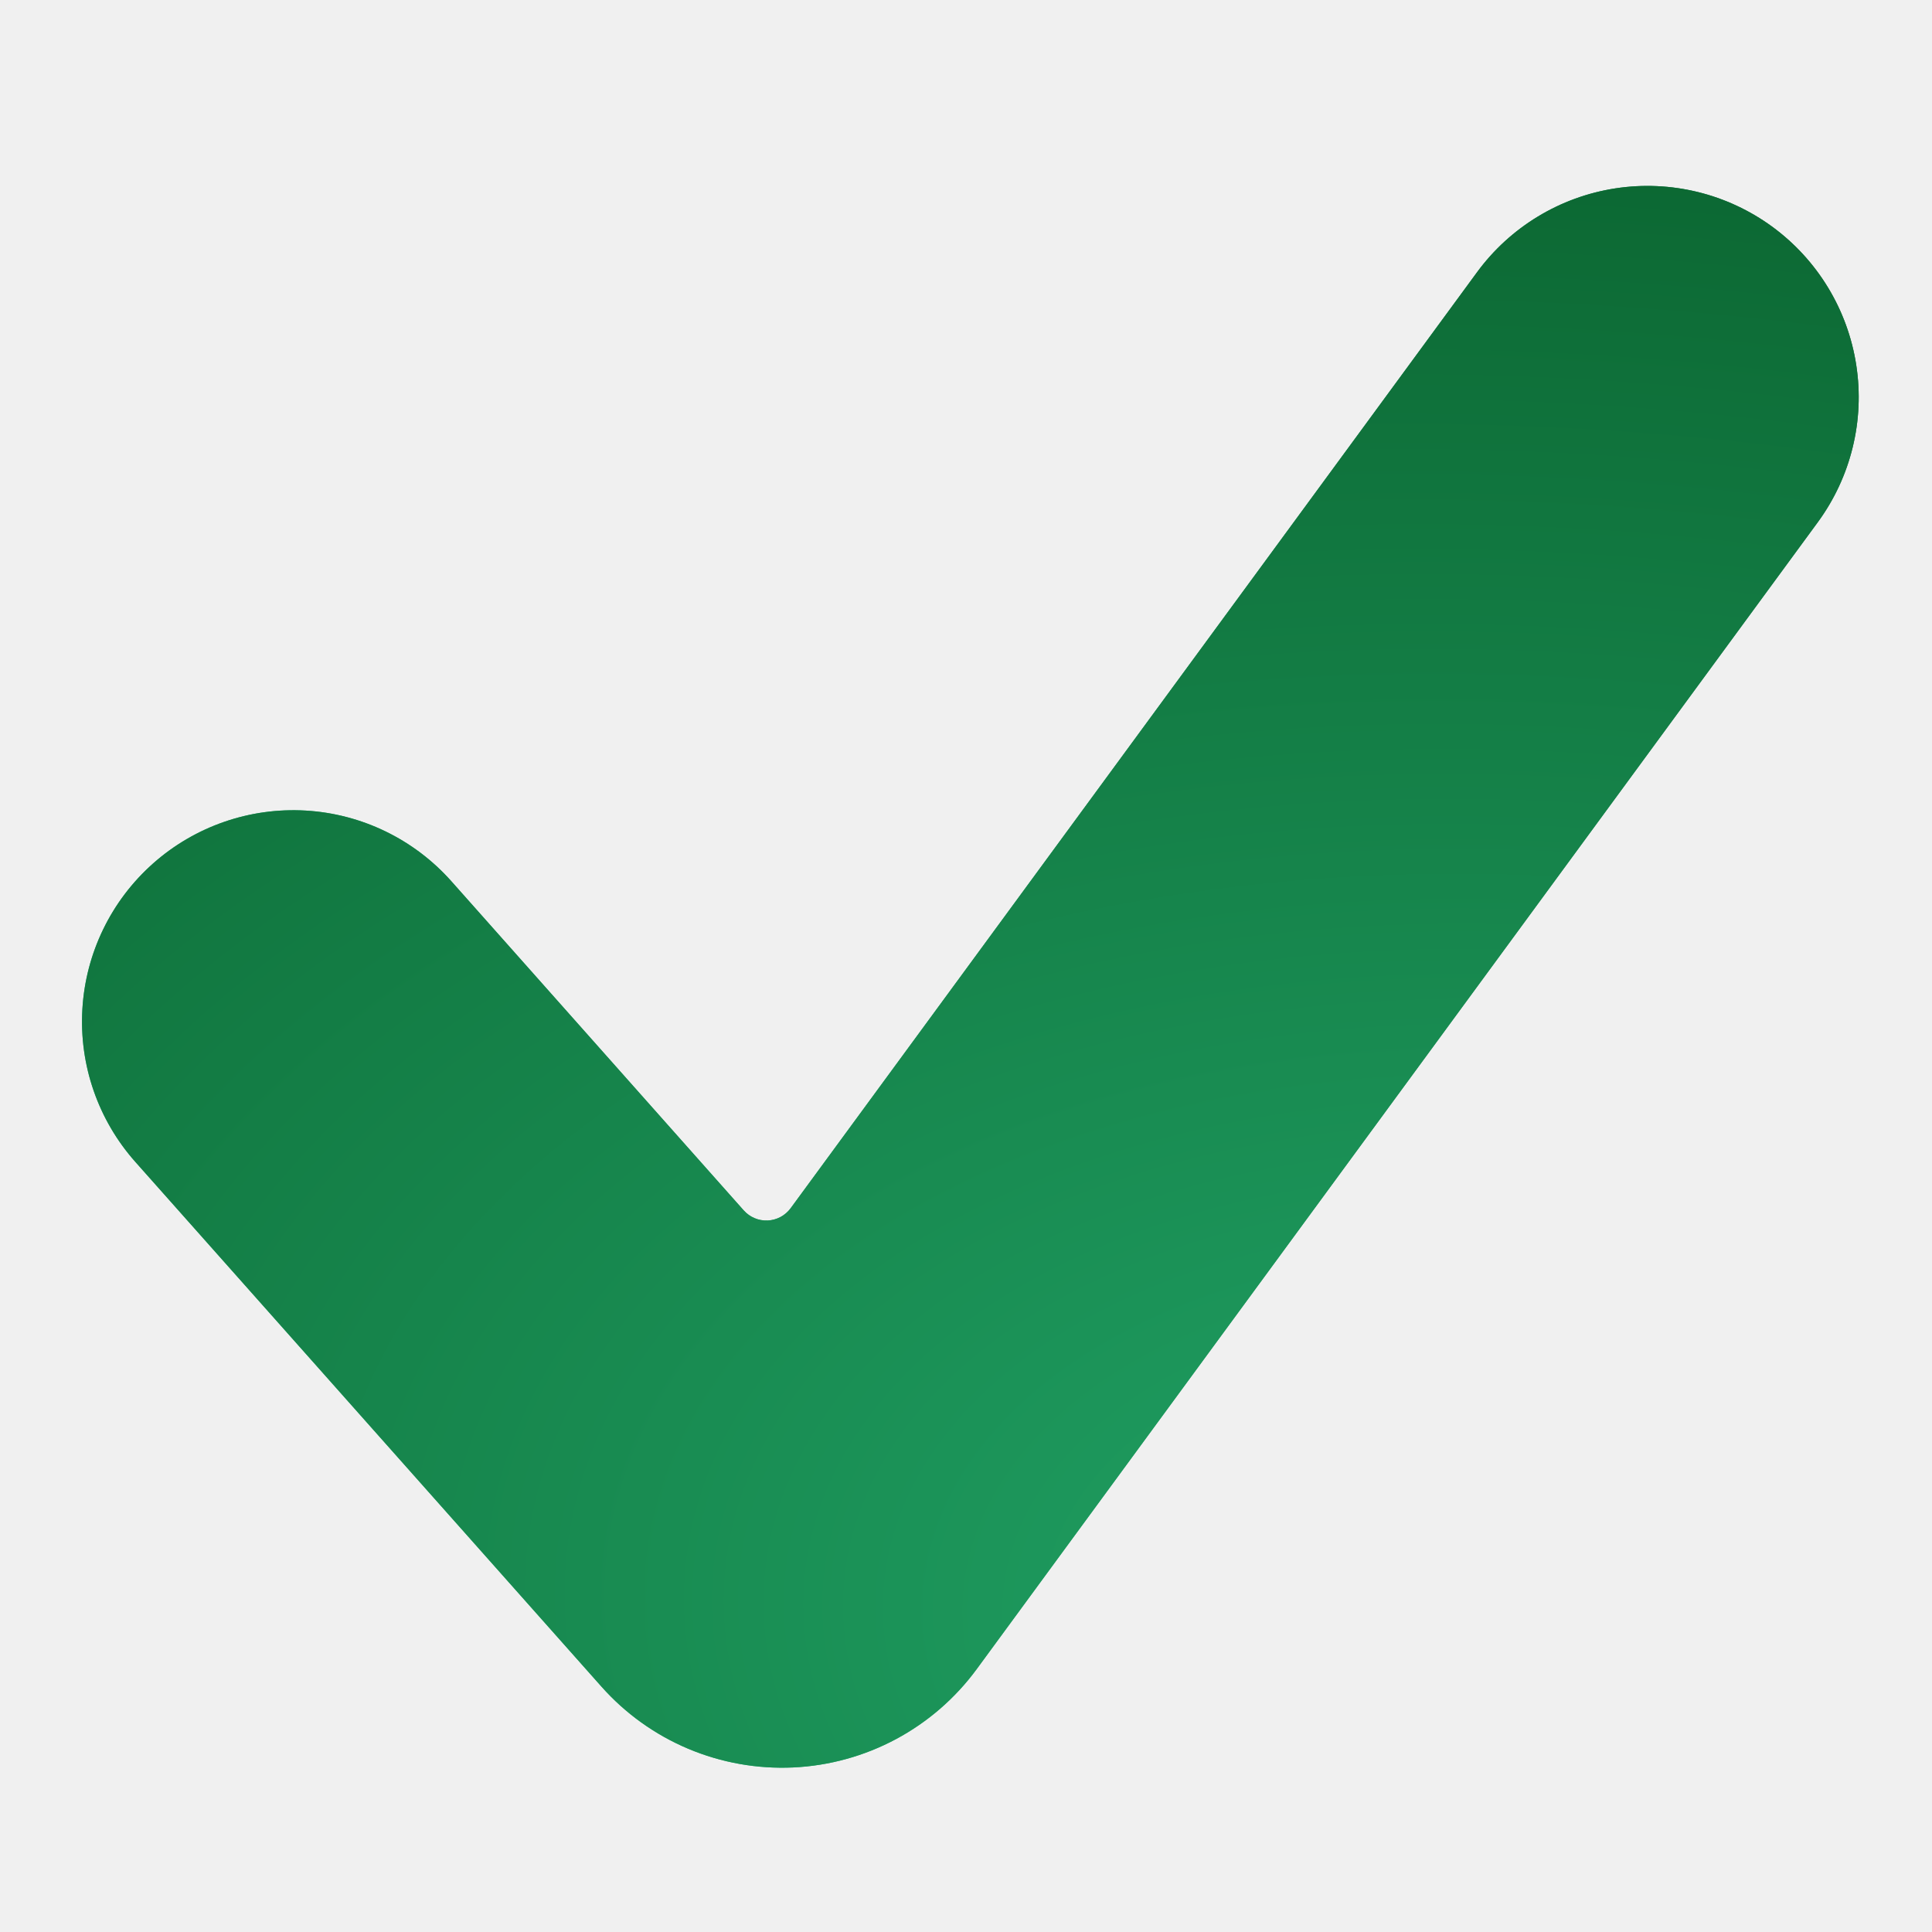
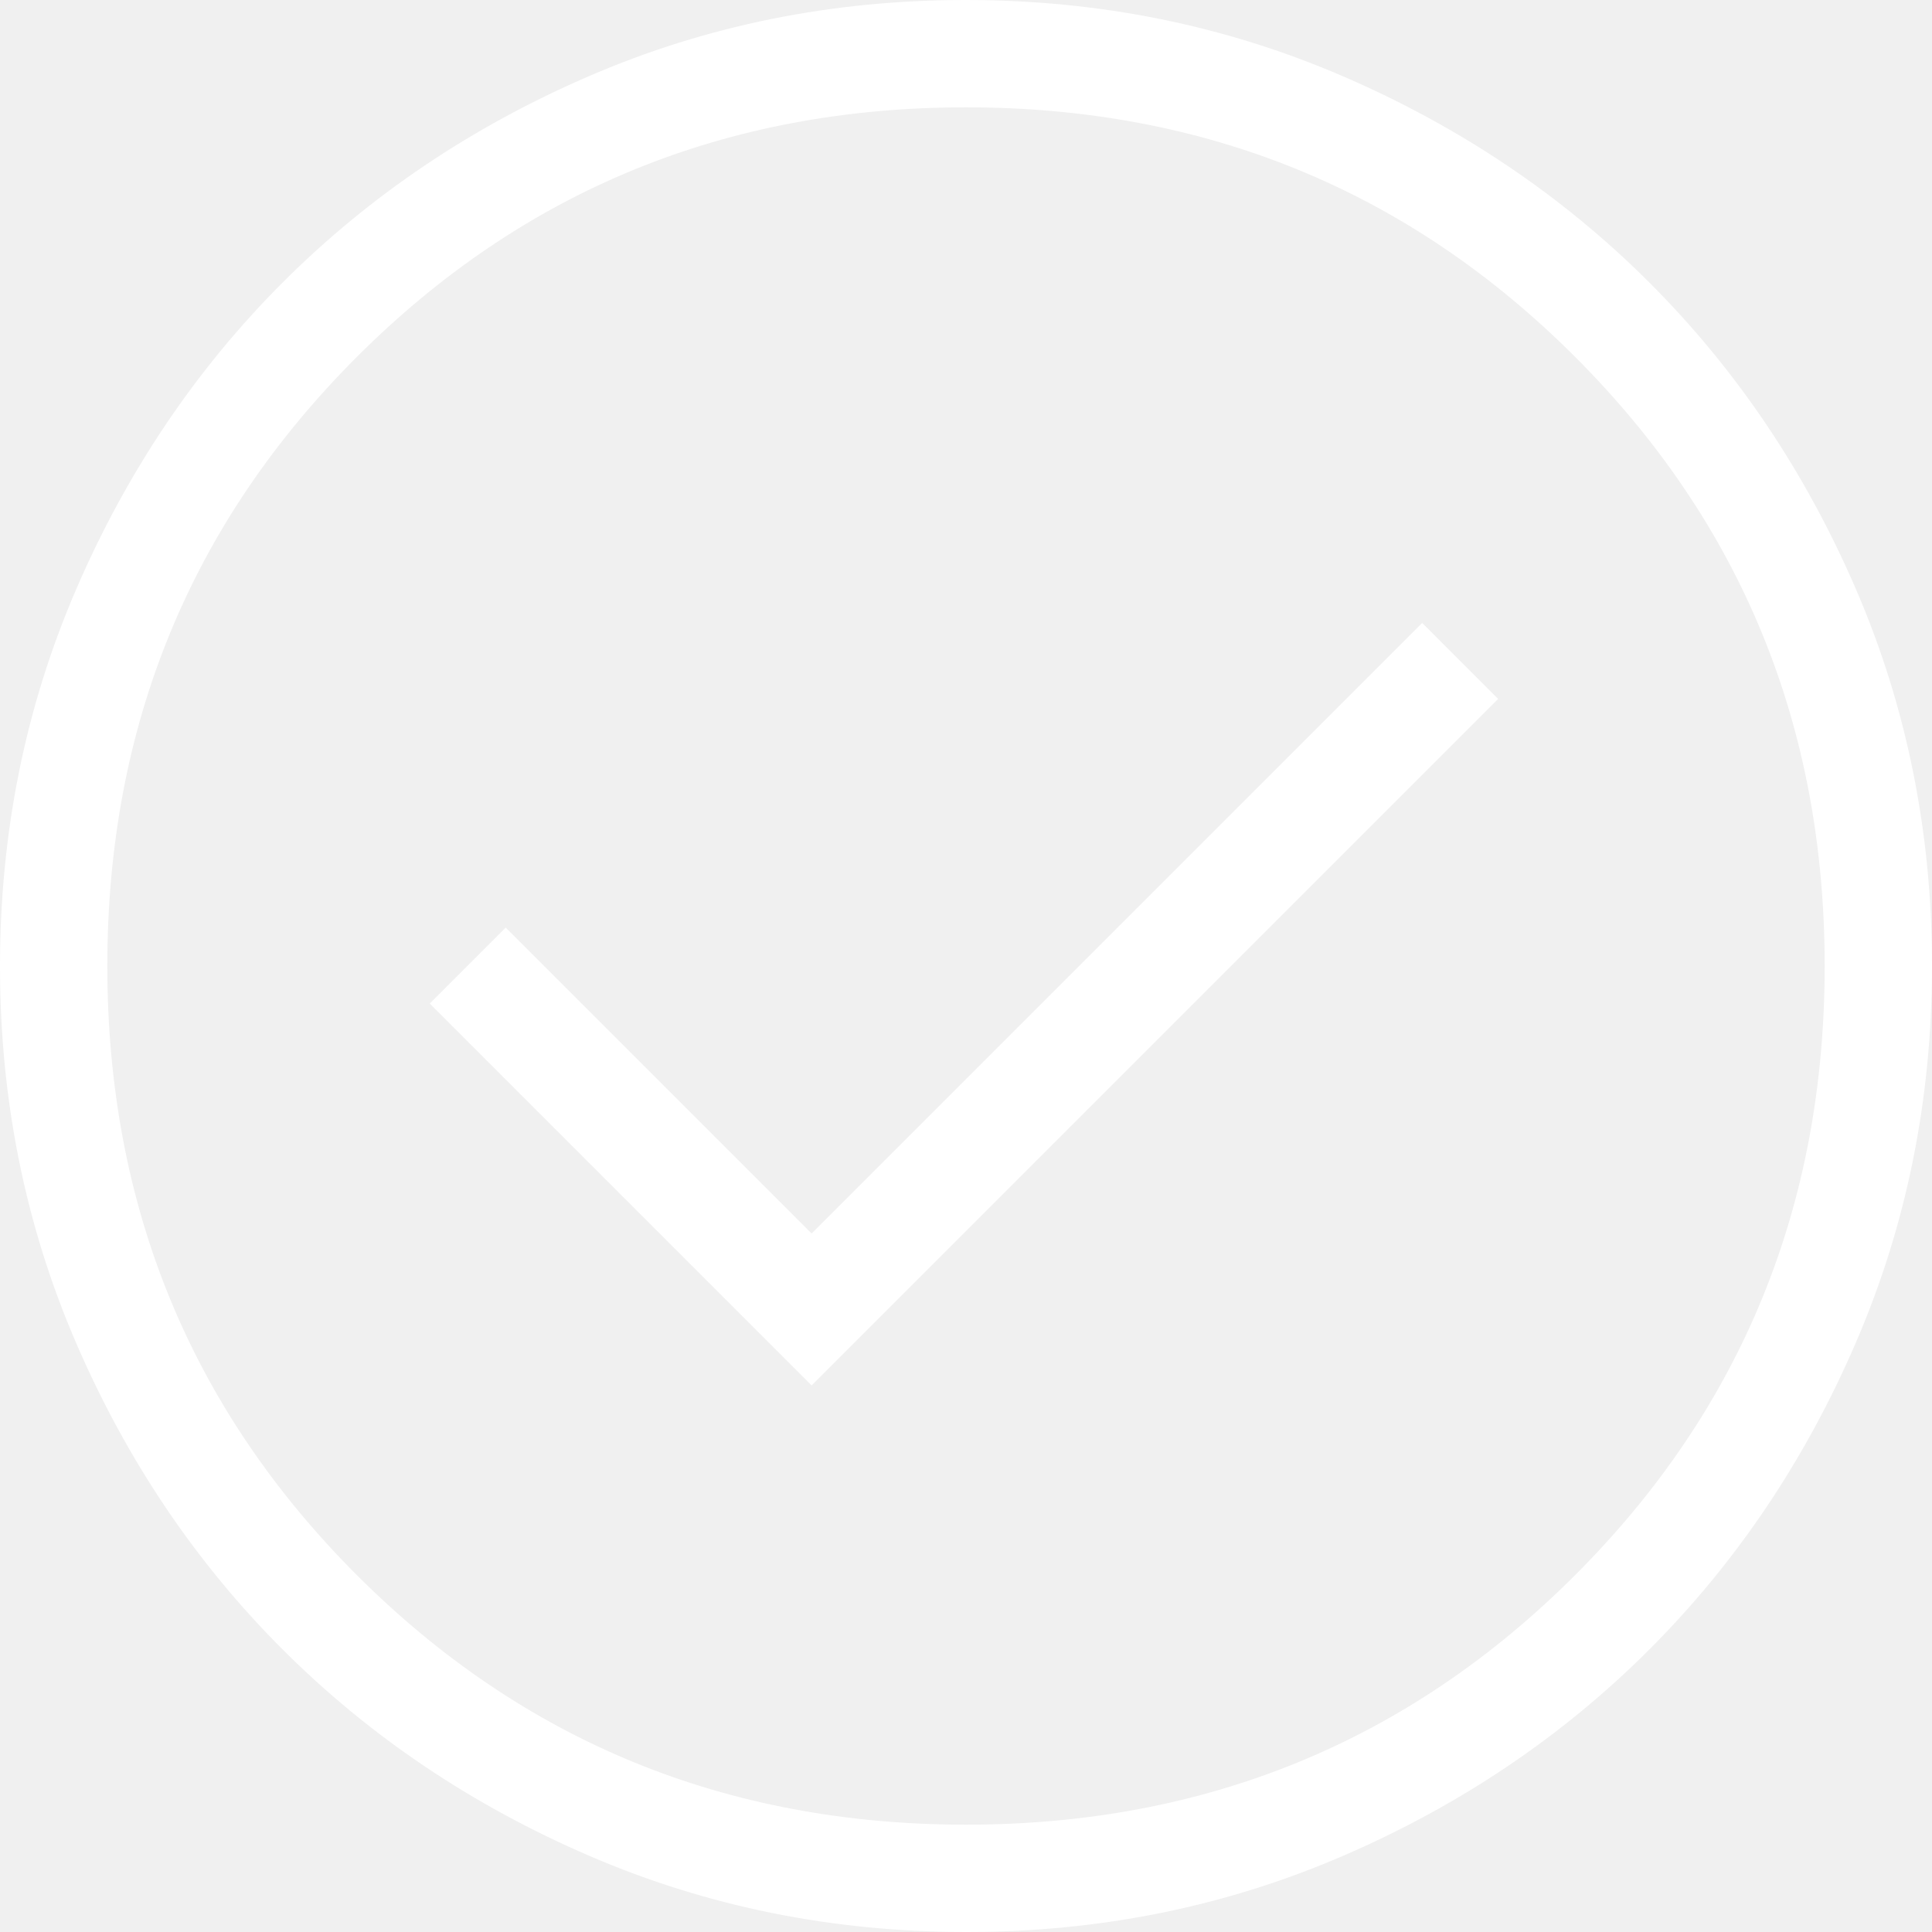
- <svg xmlns="http://www.w3.org/2000/svg" width="72" height="72" viewBox="0 0 72 72" fill="none">
-   <path d="M66.053 8.454C67.737 9.69 68.86 11.543 69.177 13.607C69.495 15.67 68.979 17.776 67.745 19.46L36.4 62.201C35.606 63.283 34.58 64.174 33.397 64.809C32.214 65.443 30.904 65.805 29.563 65.868C28.222 65.93 26.884 65.692 25.647 65.171C24.41 64.65 23.305 63.858 22.414 62.855L5.043 43.3C3.656 41.738 2.946 39.69 3.07 37.605C3.193 35.52 4.139 33.569 5.701 32.182C7.262 30.795 9.311 30.085 11.396 30.208C13.481 30.331 15.431 31.278 16.819 32.839L27.717 45.108C27.829 45.233 27.966 45.332 28.121 45.397C28.275 45.462 28.442 45.492 28.61 45.484C28.777 45.477 28.94 45.432 29.088 45.353C29.236 45.274 29.364 45.163 29.464 45.028L55.045 10.145C56.281 8.461 58.135 7.337 60.199 7.02C62.263 6.703 64.369 7.219 66.053 8.454Z" fill="url(#paint0_linear_613_9121)" />
-   <path d="M66.053 8.454C67.737 9.69 68.86 11.543 69.177 13.607C69.495 15.67 68.979 17.776 67.745 19.46L36.4 62.201C35.606 63.283 34.58 64.174 33.397 64.809C32.214 65.443 30.904 65.805 29.563 65.868C28.222 65.93 26.884 65.692 25.647 65.171C24.41 64.65 23.305 63.858 22.414 62.855L5.043 43.3C3.656 41.738 2.946 39.69 3.07 37.605C3.193 35.52 4.139 33.569 5.701 32.182C7.262 30.795 9.311 30.085 11.396 30.208C13.481 30.331 15.431 31.278 16.819 32.839L27.717 45.108C27.829 45.233 27.966 45.332 28.121 45.397C28.275 45.462 28.442 45.492 28.61 45.484C28.777 45.477 28.94 45.432 29.088 45.353C29.236 45.274 29.364 45.163 29.464 45.028L55.045 10.145C56.281 8.461 58.135 7.337 60.199 7.02C62.263 6.703 64.369 7.219 66.053 8.454Z" fill="url(#paint1_radial_613_9121)" />
-   <path d="M66.053 8.454C67.737 9.69 68.86 11.543 69.177 13.607C69.495 15.67 68.979 17.776 67.745 19.46L36.4 62.201C35.606 63.283 34.58 64.174 33.397 64.809C32.214 65.443 30.904 65.805 29.563 65.868C28.222 65.93 26.884 65.692 25.647 65.171C24.41 64.65 23.305 63.858 22.414 62.855L5.043 43.3C3.656 41.738 2.946 39.69 3.07 37.605C3.193 35.52 4.139 33.569 5.701 32.182C7.262 30.795 9.311 30.085 11.396 30.208C13.481 30.331 15.431 31.278 16.819 32.839L27.717 45.108C27.829 45.233 27.966 45.332 28.121 45.397C28.275 45.462 28.442 45.492 28.61 45.484C28.777 45.477 28.94 45.432 29.088 45.353C29.236 45.274 29.364 45.163 29.464 45.028L55.045 10.145C56.281 8.461 58.135 7.337 60.199 7.02C62.263 6.703 64.369 7.219 66.053 8.454Z" fill="url(#paint2_radial_613_9121)" />
+ <svg xmlns="http://www.w3.org/2000/svg" width="150" height="150" viewBox="0 0 150 150" fill="none">
+   <g clip-path="url(#clip0_157_81)">
+     <path d="M63.013 107.564L116.314 54.263L110.417 48.365L63.013 95.769L39.263 72.019L33.365 77.917L63.013 107.564ZM75.028 150C64.657 150 54.906 148.032 45.776 144.096C36.646 140.16 28.704 134.818 21.95 128.071C15.196 121.323 9.849 113.389 5.91 104.267C1.97 95.145 0 85.399 0 75.028C0 64.657 1.968 54.906 5.904 45.776C9.84 36.646 15.182 28.704 21.929 21.95C28.677 15.196 36.611 9.849 45.733 5.91C54.855 1.97 64.601 0 74.972 0C85.343 0 95.094 1.968 104.224 5.904C113.354 9.84 121.296 15.182 128.05 21.929C134.804 28.677 140.151 36.611 144.09 45.733C148.03 54.855 150 64.601 150 74.972C150 85.343 148.032 95.094 144.096 104.224C140.16 113.354 134.818 121.296 128.071 128.05C121.323 134.804 113.389 140.151 104.267 144.09C95.145 148.03 85.399 150 75.028 150ZM75 141.667C93.611 141.667 109.375 135.208 122.292 122.292C135.208 109.375 141.667 93.611 141.667 75C141.667 56.389 135.208 40.625 122.292 27.708C109.375 14.792 93.611 8.333 75 8.333C56.389 8.333 40.625 14.792 27.708 27.708C14.792 40.625 8.333 56.389 8.333 75C8.333 93.611 14.792 109.375 27.708 122.292C40.625 135.208 56.389 141.667 75 141.667Z" fill="white" />
+   </g>
  <defs>
-     <linearGradient id="paint0_linear_613_9121" x1="66.876" y1="19.774" x2="26.706" y2="68.084" gradientUnits="userSpaceOnUse">
-       <stop stop-color="#18884F" />
-       <stop offset="1" stop-color="#33C481" />
-     </linearGradient>
-     <radialGradient id="paint1_radial_613_9121" cx="0" cy="0" r="1" gradientUnits="userSpaceOnUse" gradientTransform="translate(64.3809 13.0024) rotate(129.014) scale(7.1225 7.17114)">
-       <stop stop-color="#A5BE00" />
-       <stop offset="1" stop-color="#564065" stop-opacity="0" />
-     </radialGradient>
-     <radialGradient id="paint2_radial_613_9121" cx="0" cy="0" r="1" gradientUnits="userSpaceOnUse" gradientTransform="translate(56.8465 61.1395) rotate(-86.7931) scale(59.7753 92.6892)">
-       <stop stop-color="#21A366" />
-       <stop offset="0.961" stop-color="#0B6631" />
-     </radialGradient>
+     <clipPath id="clip0_157_81">
+       <rect width="150" height="150" fill="white" />
+     </clipPath>
  </defs>
</svg>
